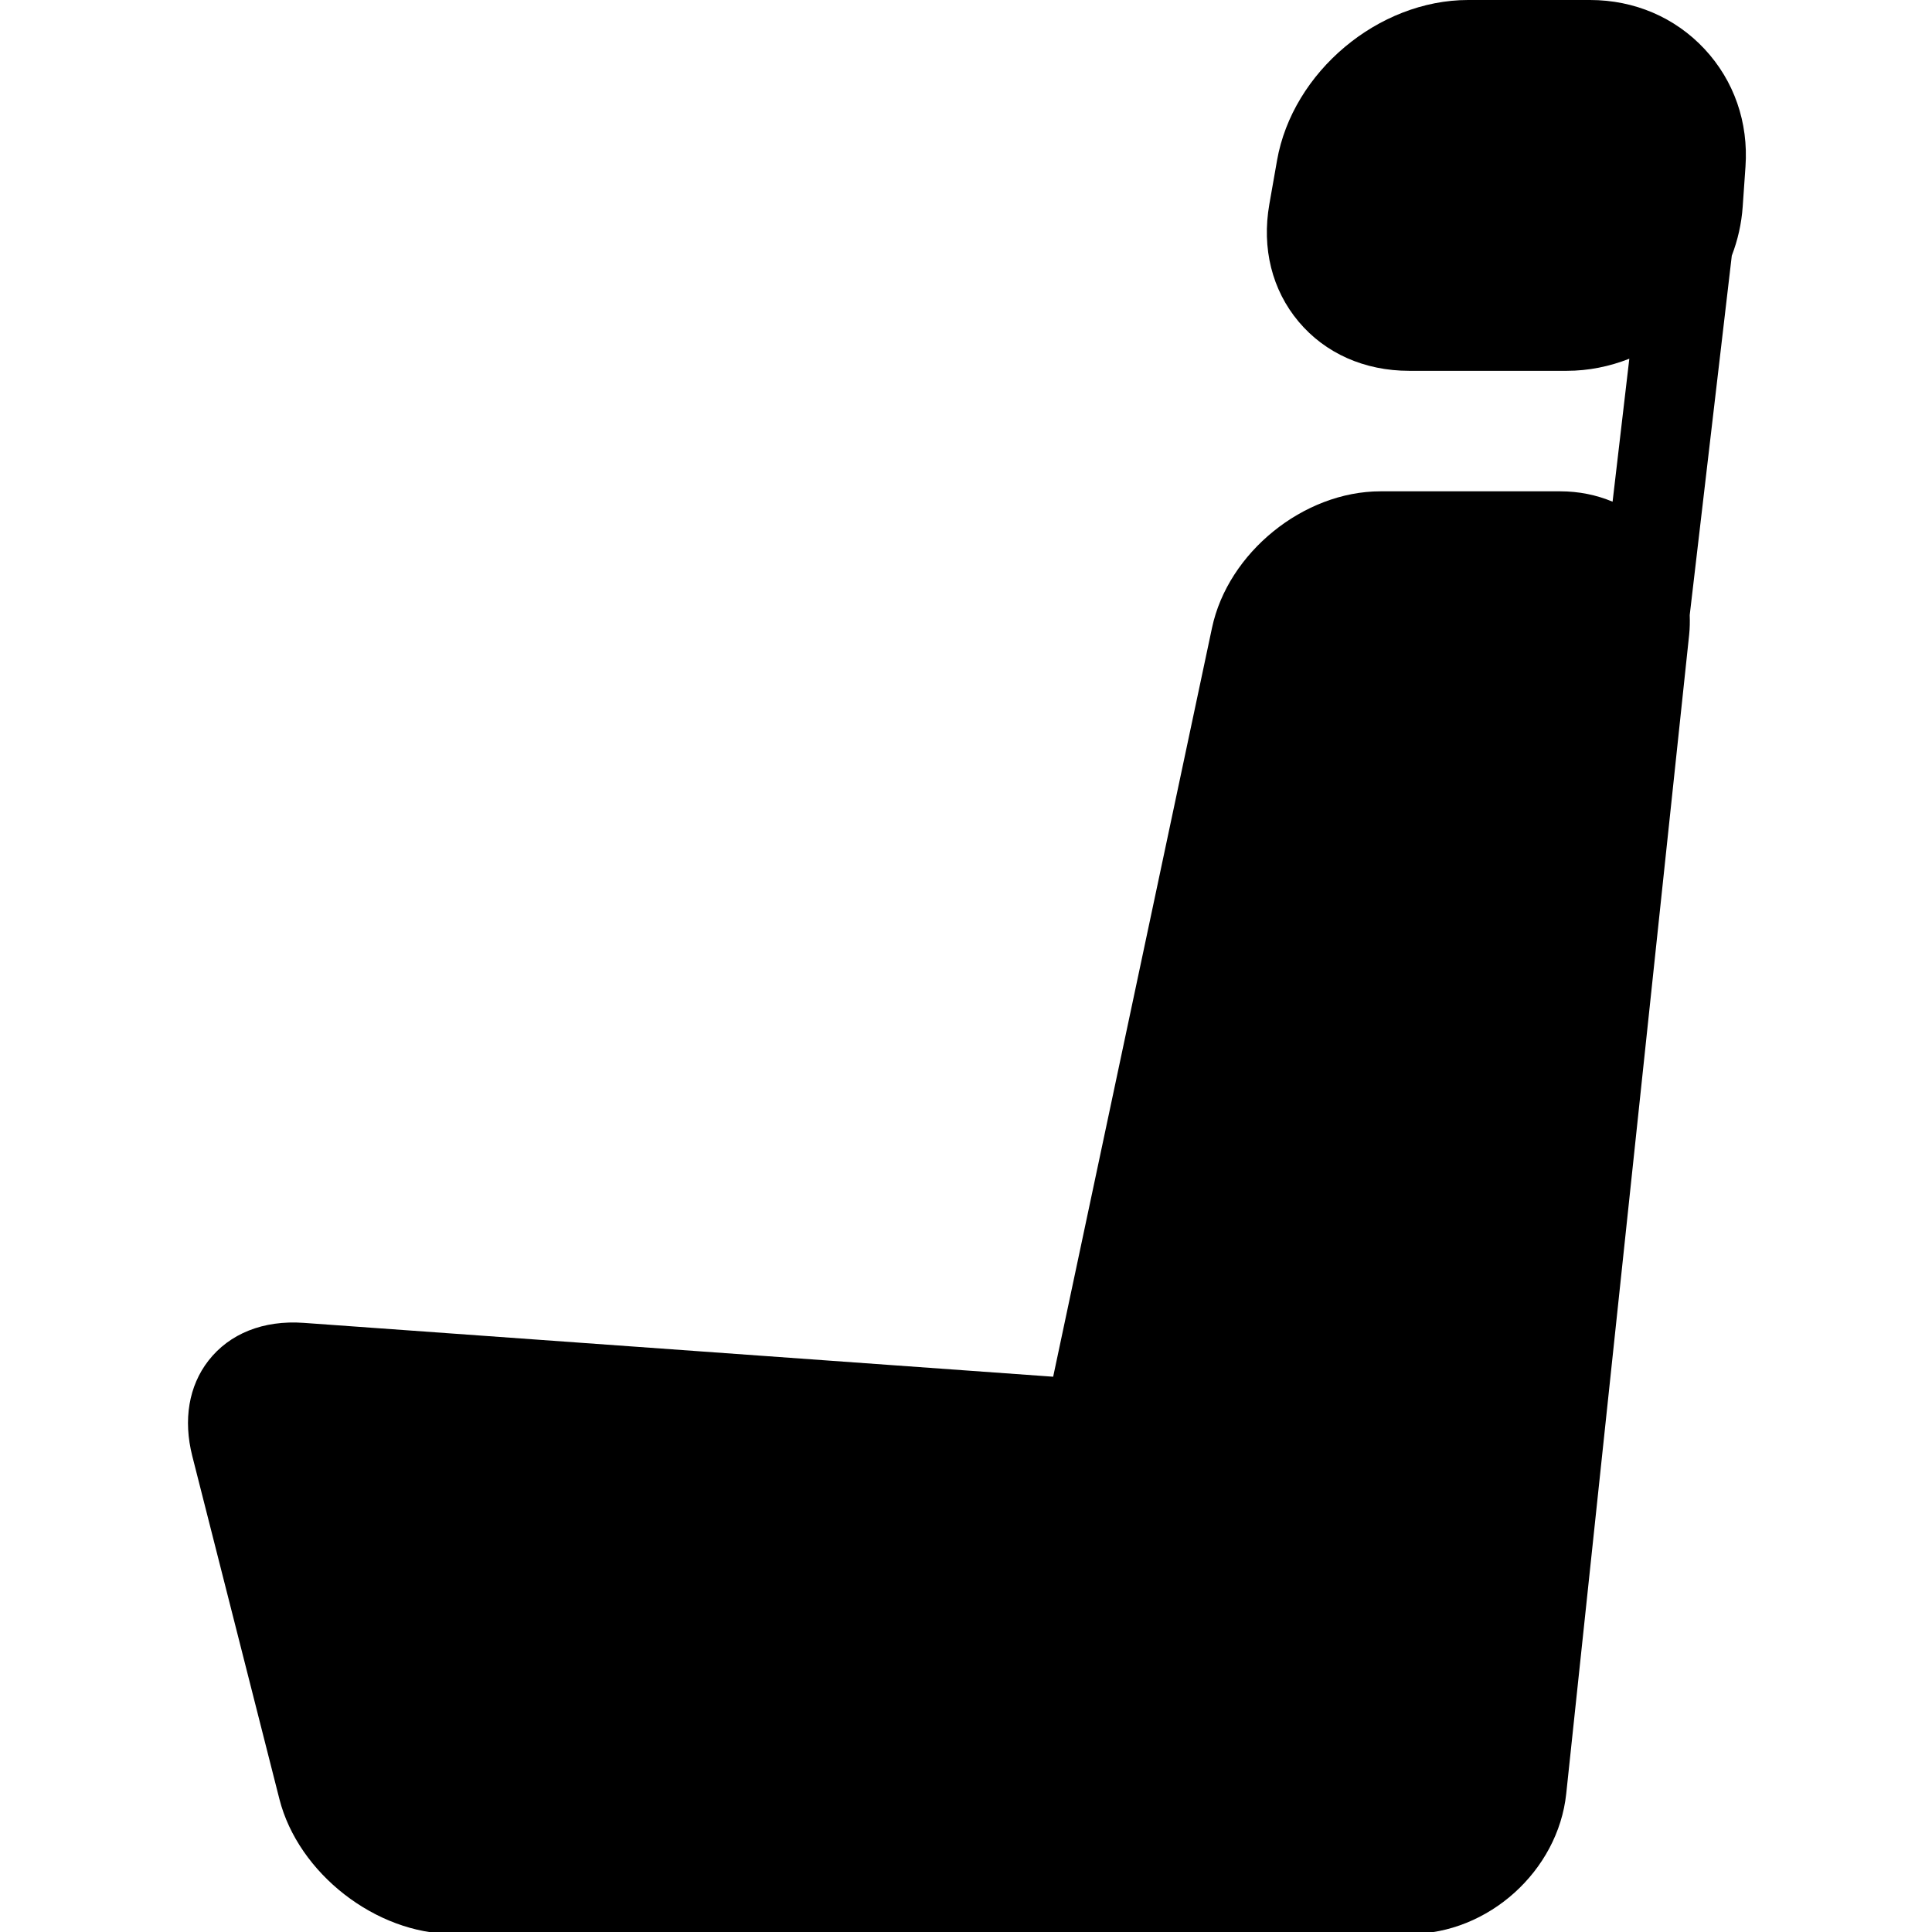
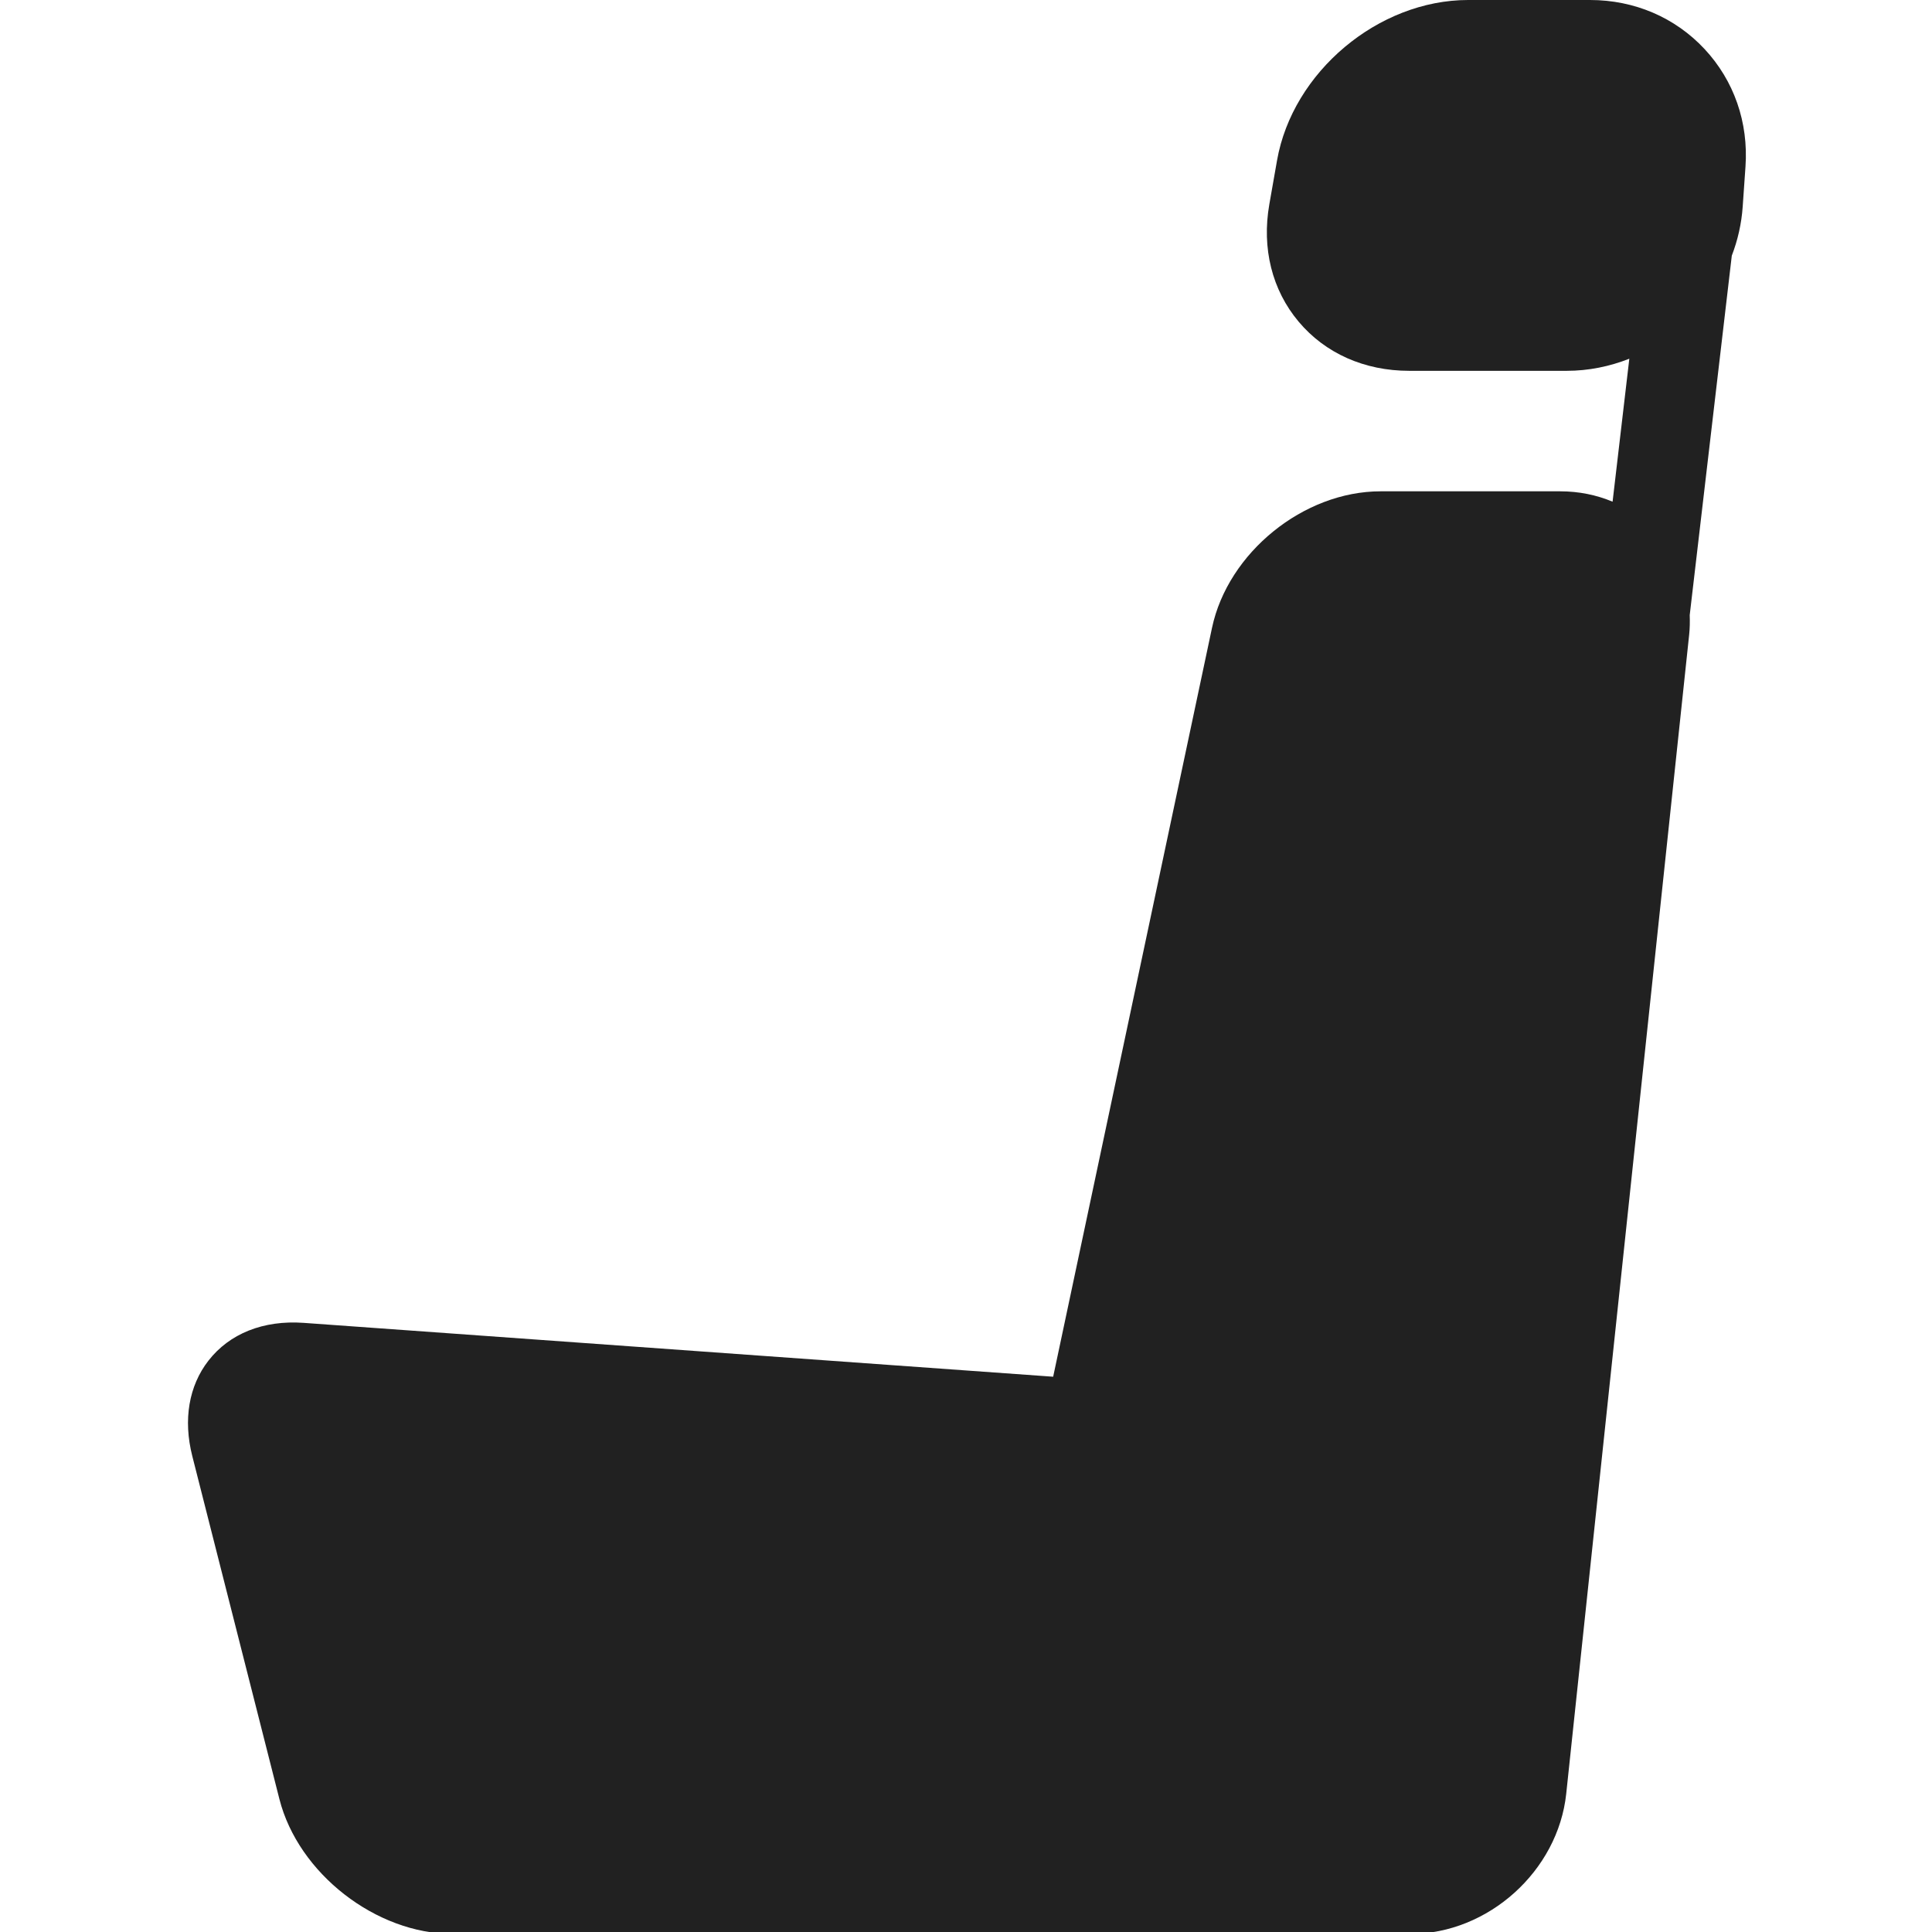
- <svg xmlns="http://www.w3.org/2000/svg" viewBox="0 0 240 240">
+ <svg xmlns="http://www.w3.org/2000/svg" viewBox="0 0 240 240" fill="#212121">
  <path d="M211.744,6.089C208.081,2.163,203.03,0,197.52,0h-15.143c-11.16,0-21.811,8.942-23.74,19.934l-0.955,5.436  c-0.96,5.47,0.332,10.651,3.639,14.589c3.307,3.938,8.186,6.106,13.74,6.106h19.561c2.714,0,5.339-0.542,7.778-1.504l-2.079,17.761  c-2.001-0.841-4.198-1.289-6.507-1.289h-22.318c-9.561,0-18.952,7.609-20.936,16.961l-19.732,93.027l-93.099-6.69  c-5.031-0.36-9.231,1.345-11.835,4.693c-2.439,3.136-3.152,7.343-2.009,11.847l10.824,42.618  c2.345,9.233,12.004,16.746,21.53,16.746h78.049h1.191h39.729c9.653,0,18.336-7.811,19.354-17.411l15.272-143.981  c0.087-0.823,0.097-1.634,0.069-2.437l5.227-44.648c0.738-1.923,1.207-3.967,1.354-6.087l0.346-4.97  C217.214,15.205,215.407,10.016,211.744,6.089z" />
</svg>
